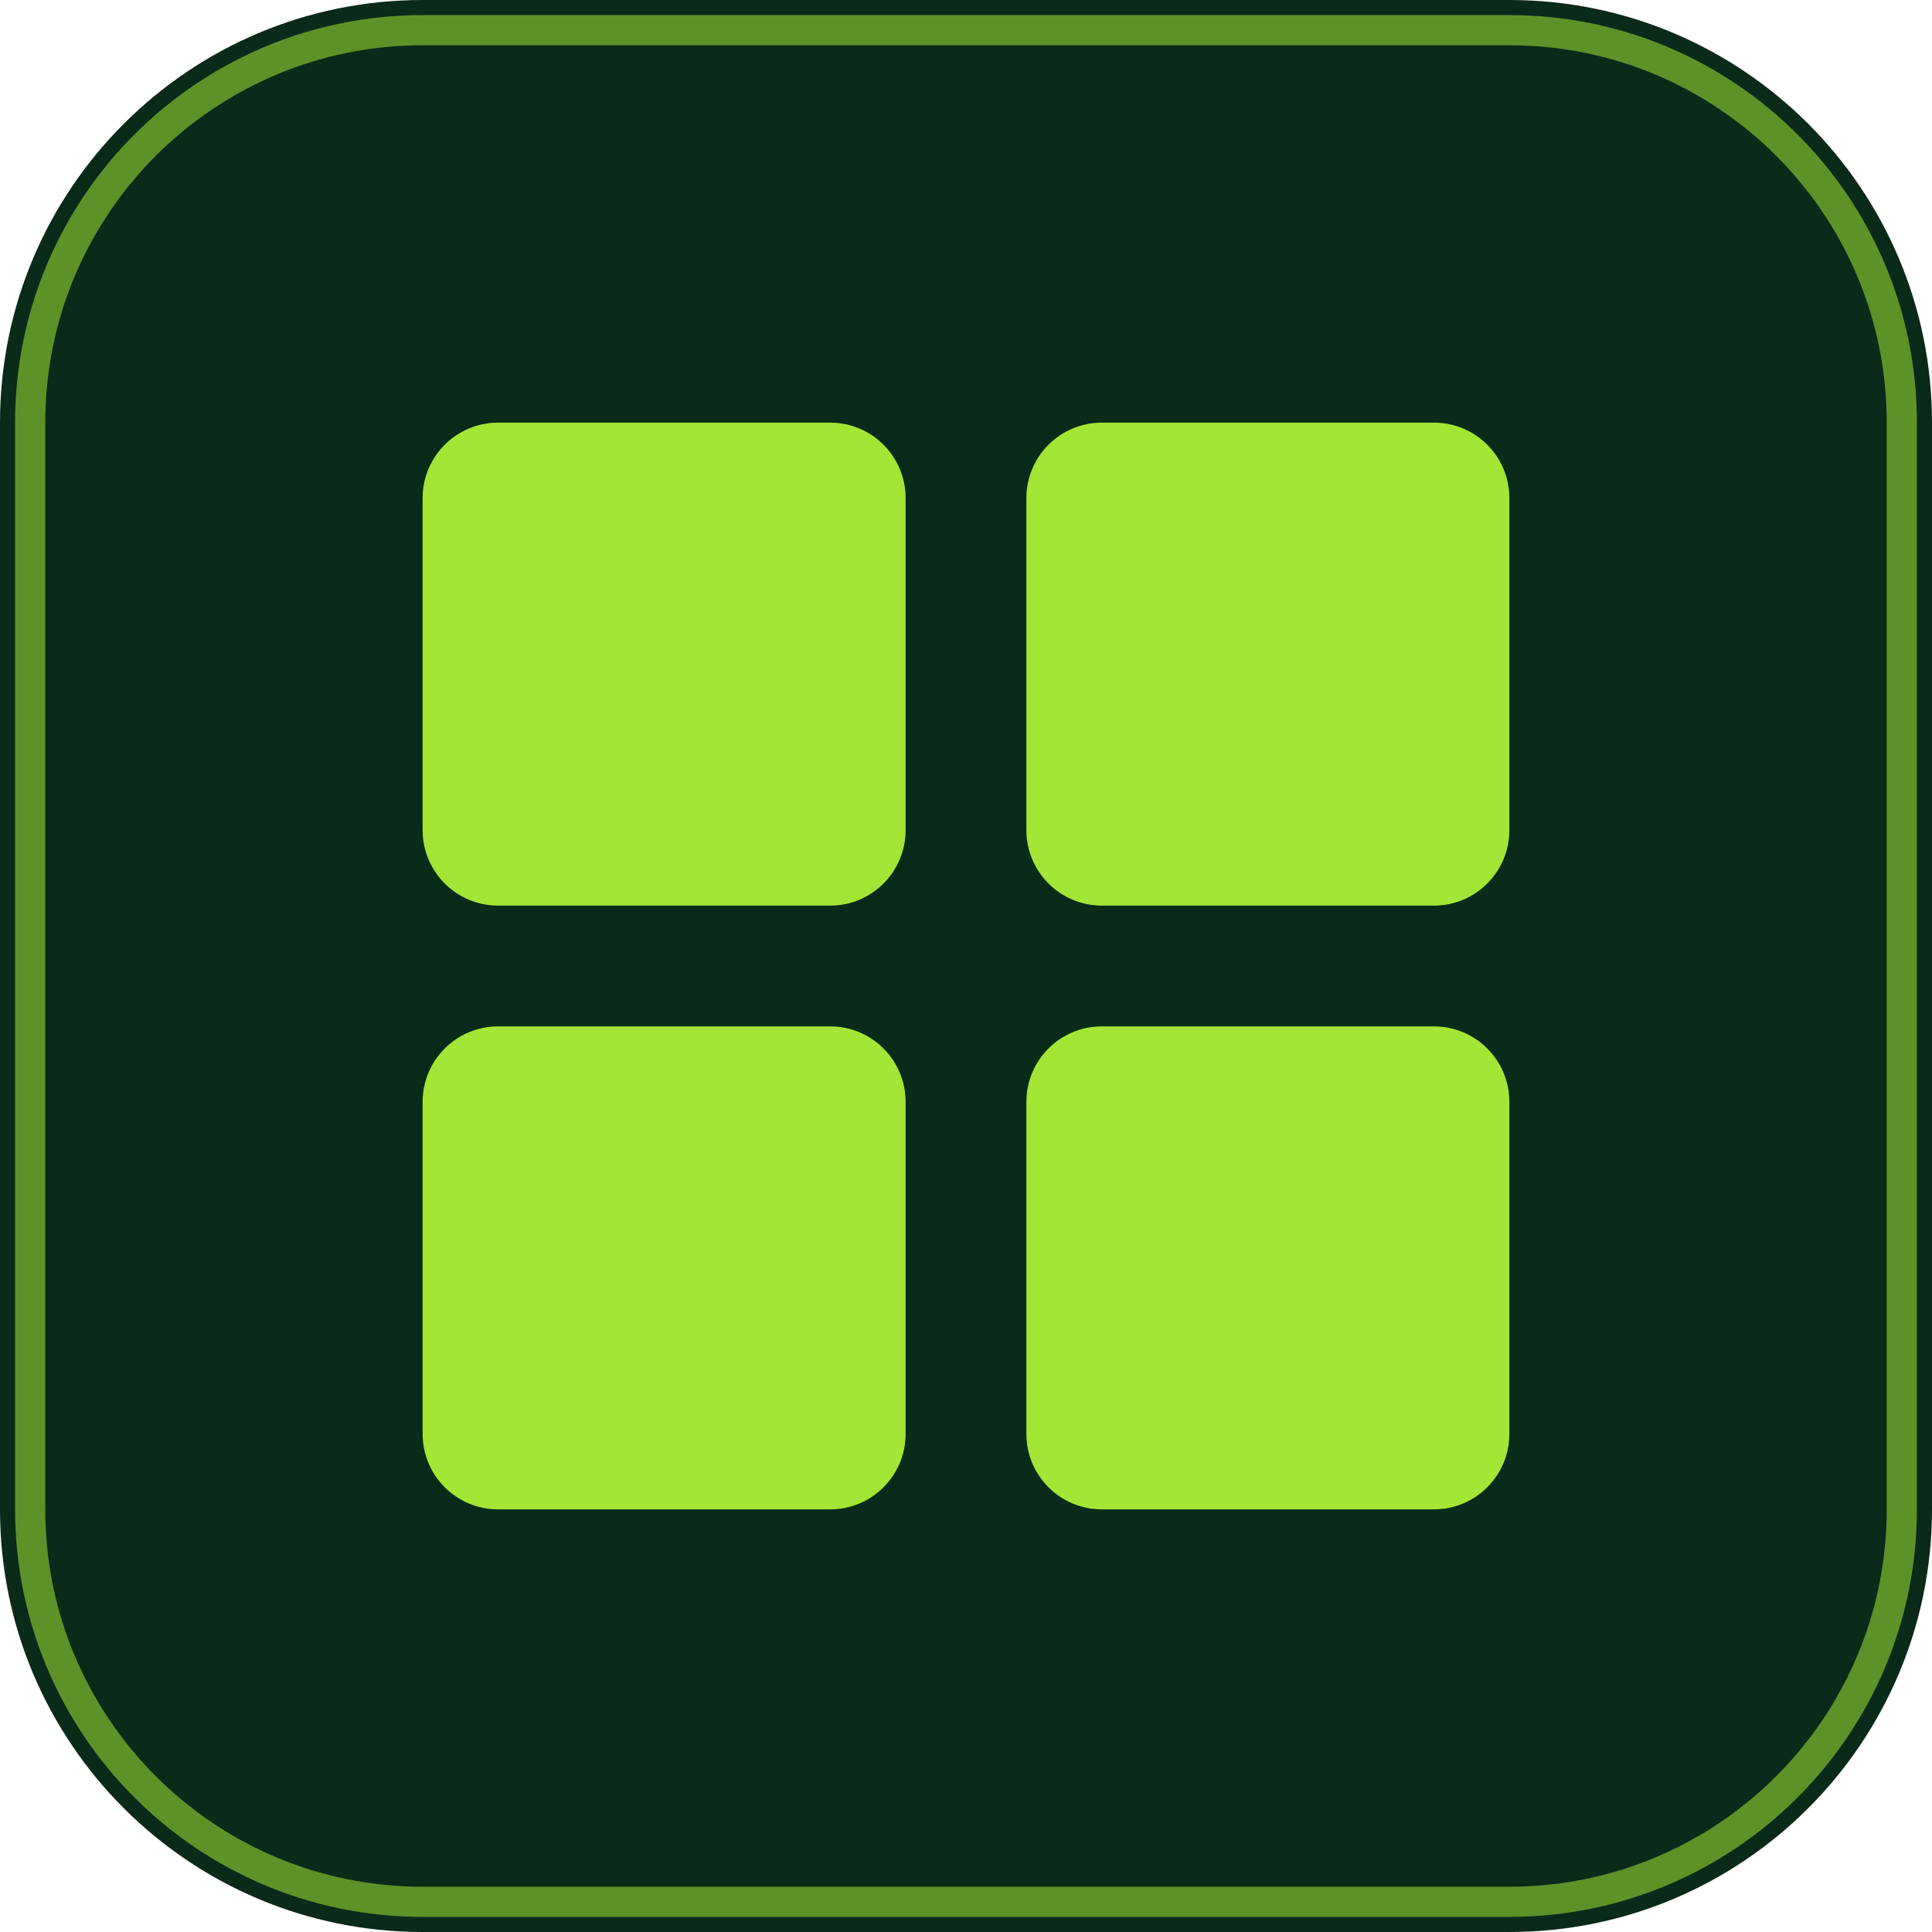
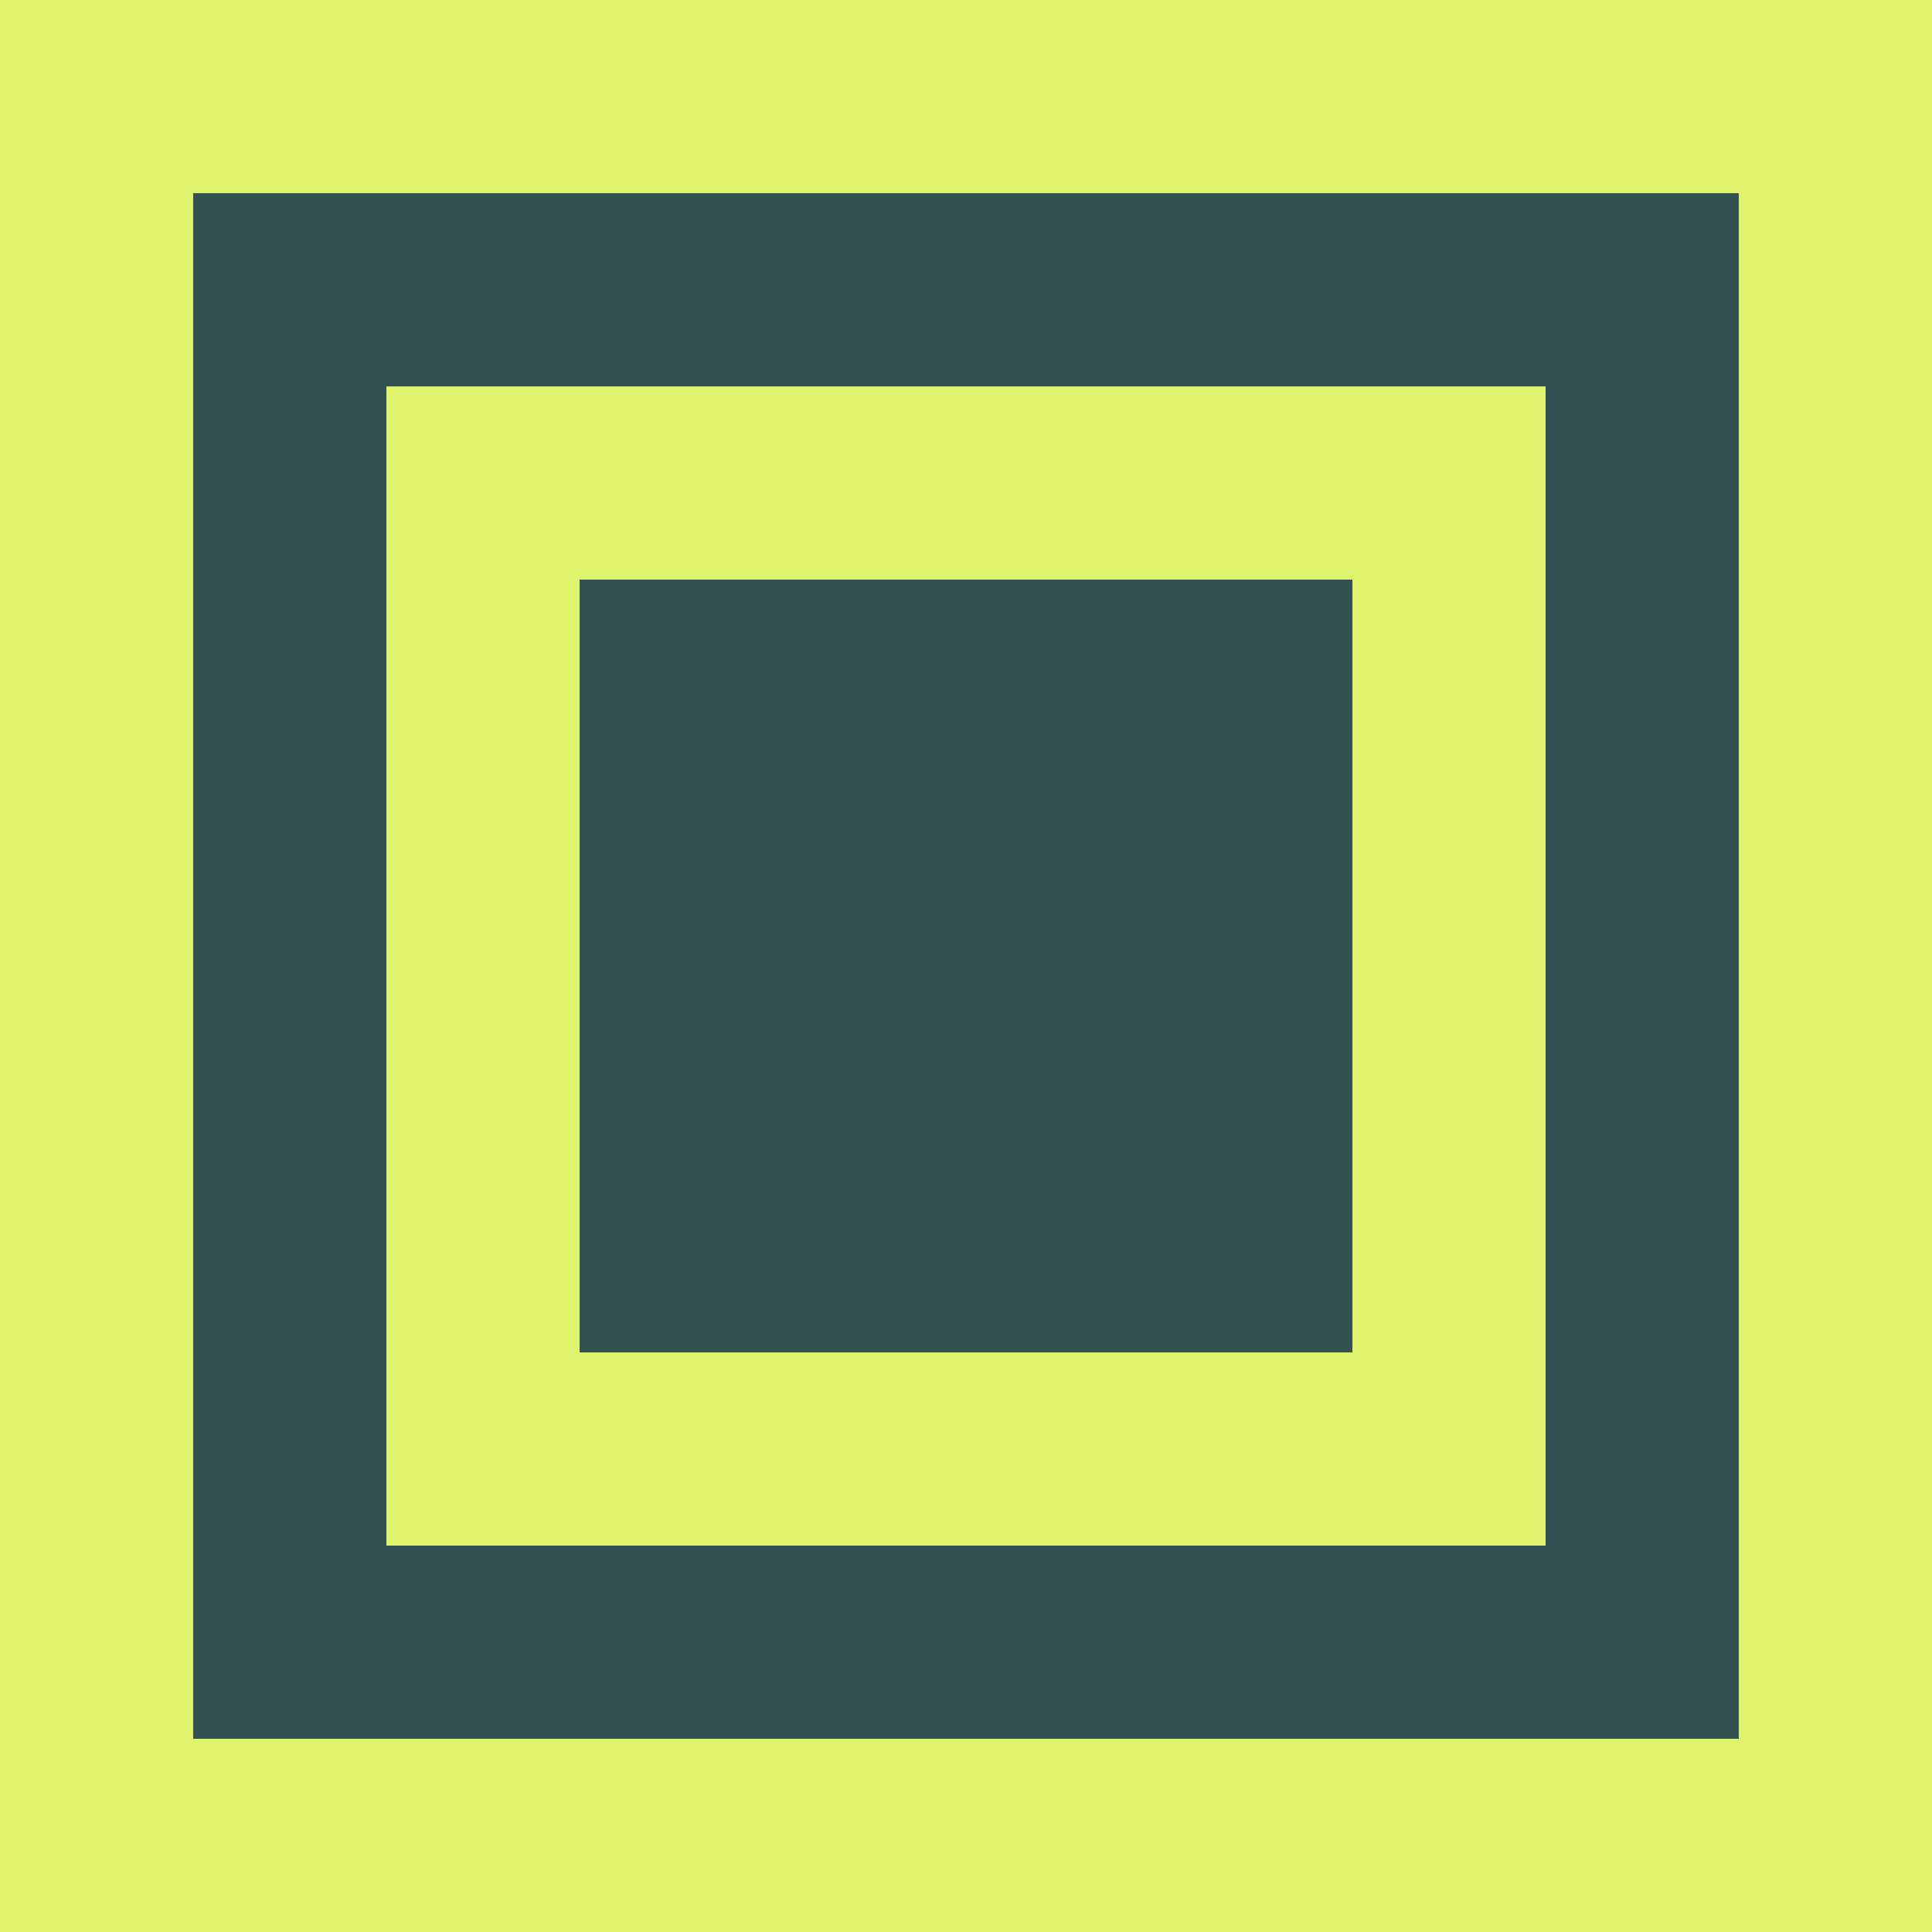
- <svg xmlns="http://www.w3.org/2000/svg" viewBox="0 0 64 64" role="img" aria-label="NexGen Portable Staging">
-   <rect width="64" height="64" rx="14" fill="#0A2A1A" />
-   <rect x="1" y="1" width="62" height="62" rx="13" fill="none" stroke="#A3E635" stroke-opacity="0.55" />
-   <rect x="14" y="14" width="16" height="16" rx="2.5" fill="#A3E635" />
-   <rect x="34" y="14" width="16" height="16" rx="2.5" fill="#A3E635" />
-   <rect x="14" y="34" width="16" height="16" rx="2.5" fill="#A3E635" />
-   <rect x="34" y="34" width="16" height="16" rx="2.5" fill="#A3E635" />
+ <svg xmlns="http://www.w3.org/2000/svg" viewBox="0 0 40 40" role="img" aria-label="NexGen Portable Staging">
+   <rect x="0" y="0" width="40" height="40" fill="#335151" />
+   <rect x="0" y="0" width="40" height="40" fill="#DFF26D" />
+   <rect x="4" y="4" width="32" height="32" fill="#335151" />
+   <rect x="8" y="8" width="24" height="24" fill="#DFF26D" />
+   <rect x="12" y="12" width="16" height="16" fill="#335151" />
</svg>
